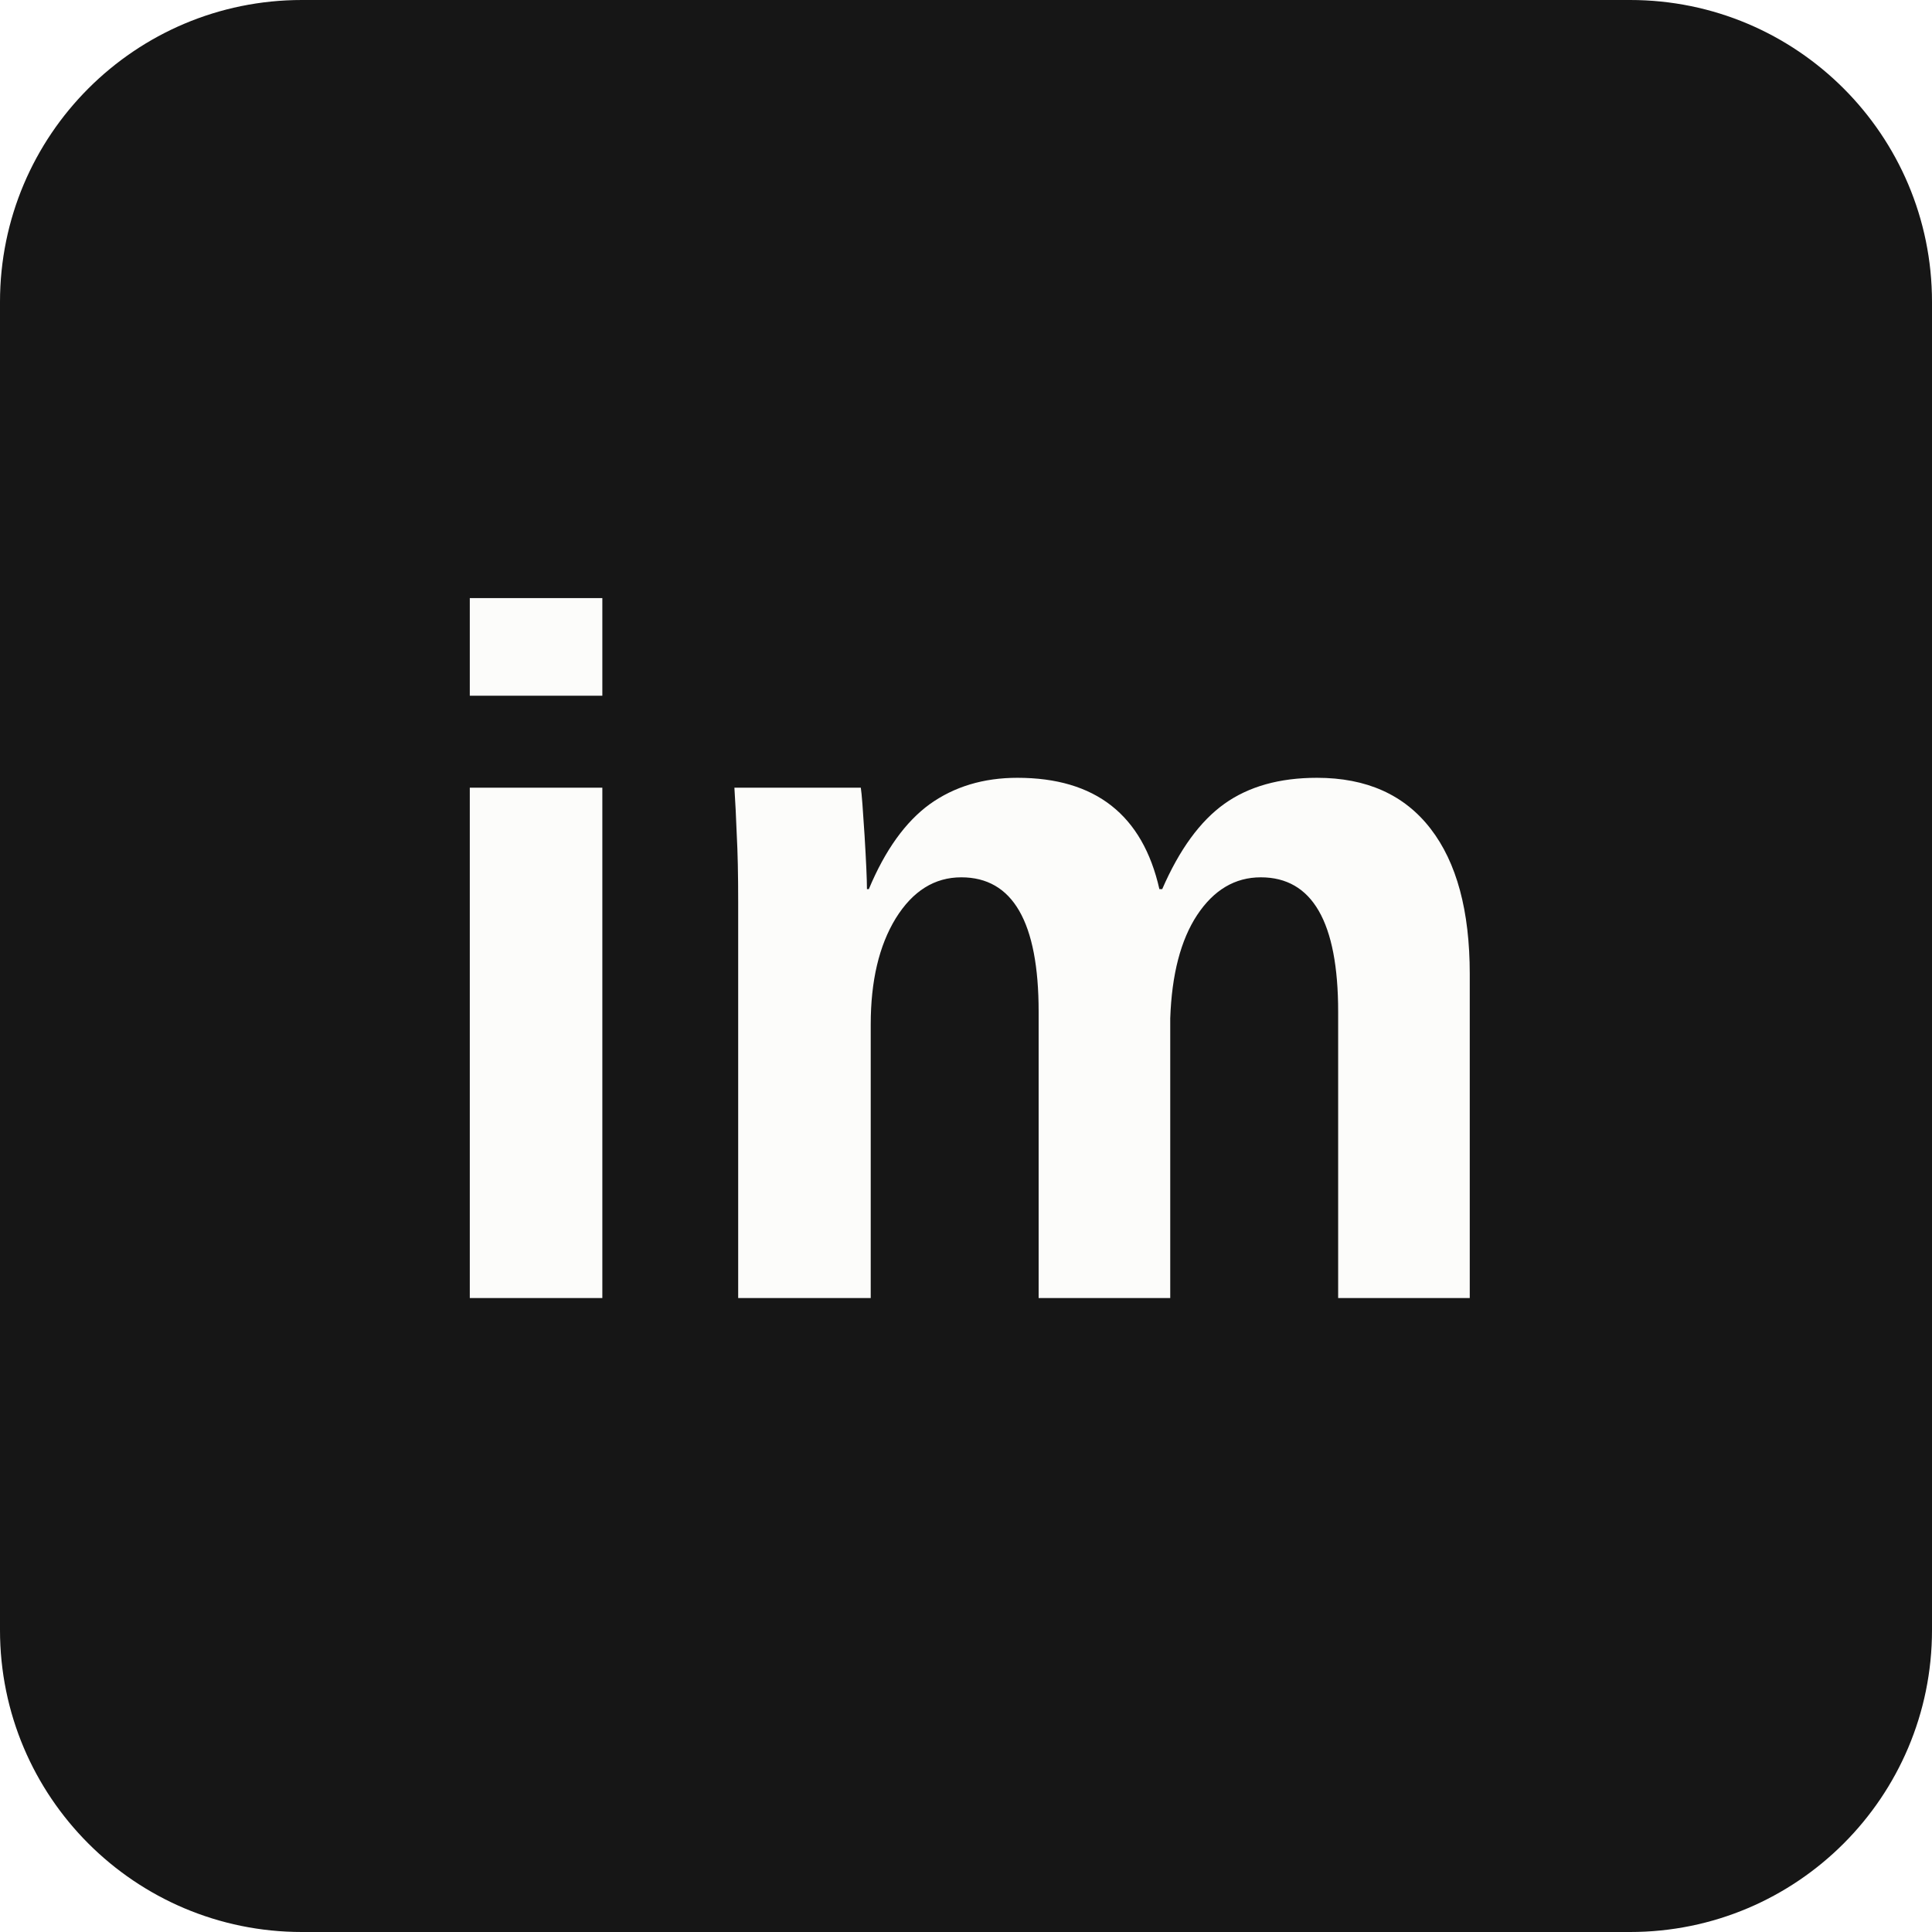
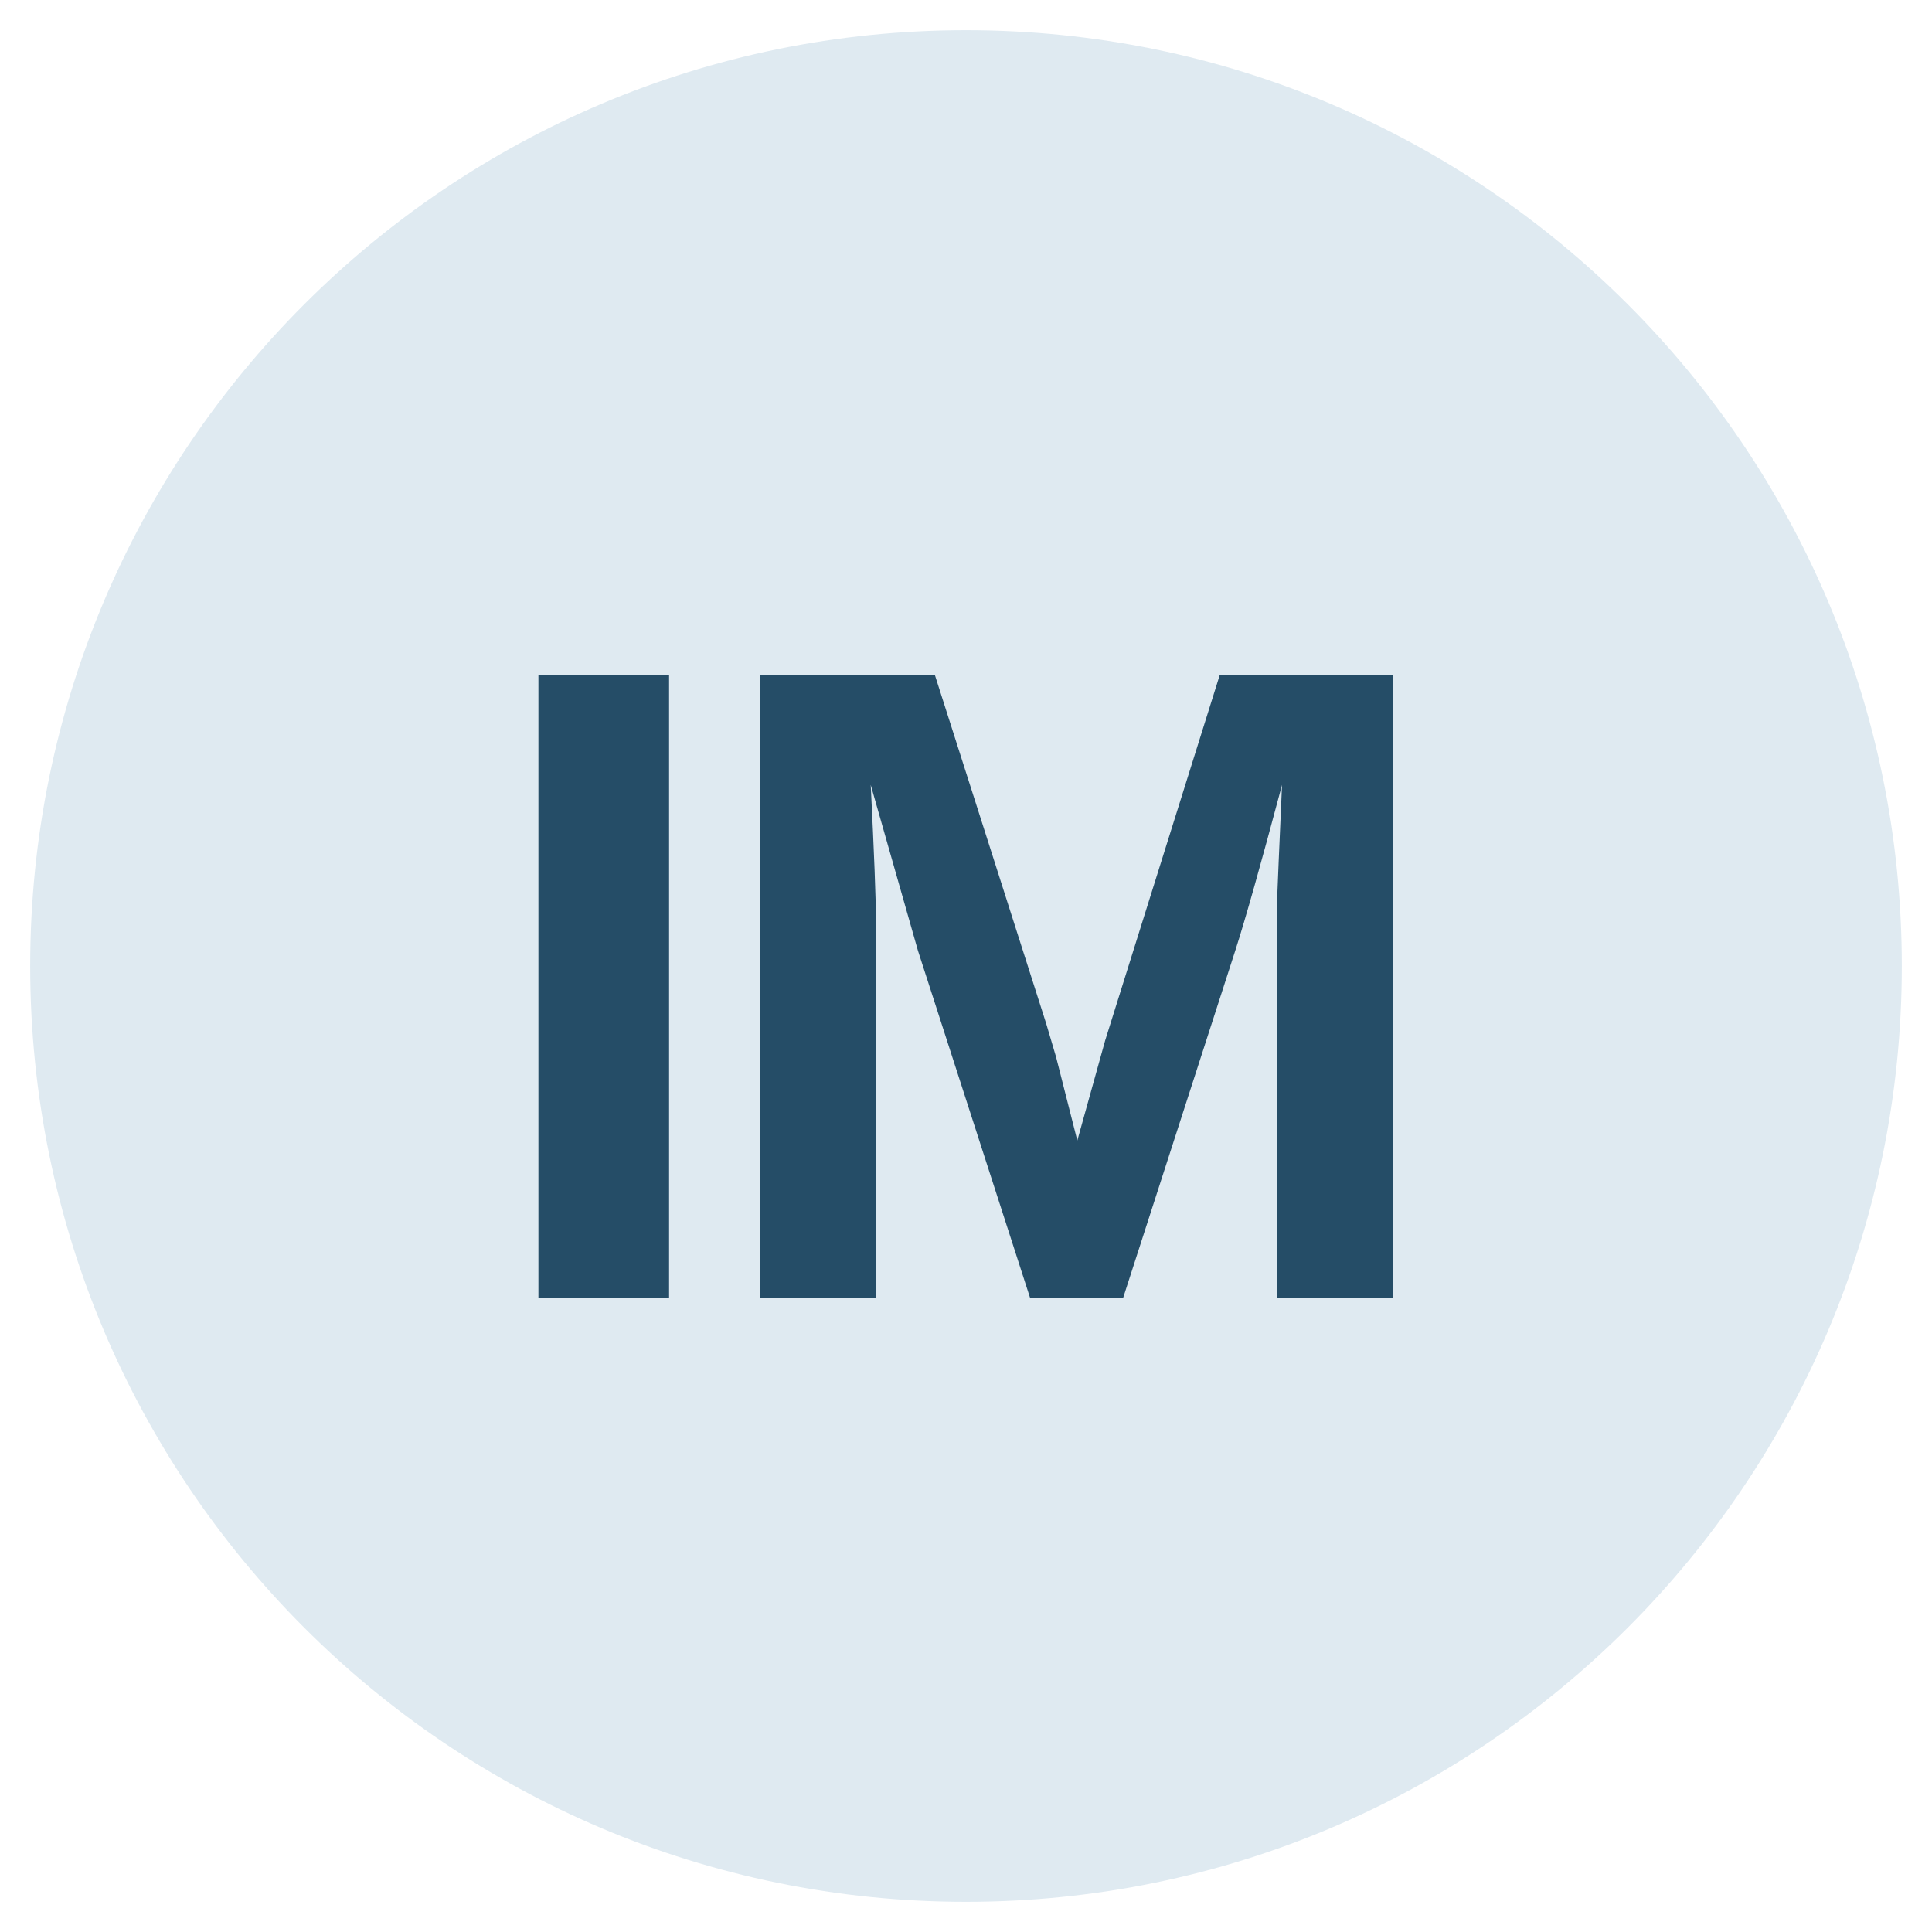
<svg xmlns="http://www.w3.org/2000/svg" viewBox="0 0 64 64">
-   <rect width="64" height="64" rx="10" fill="#161616" />
-   <text x="32" y="43" font-family="Arial, sans-serif" font-size="32" font-weight="700" text-anchor="middle" fill="#fcfcfa">im</text>
+   <circle cx="32" cy="32" r="31" fill="#dfeaf1" />
+   <text x="32" y="43" font-family="Arial,sans-serif" font-weight="700" font-size="30" letter-spacing="-1" text-anchor="middle" fill="#254d67">IM</text>
</svg>
